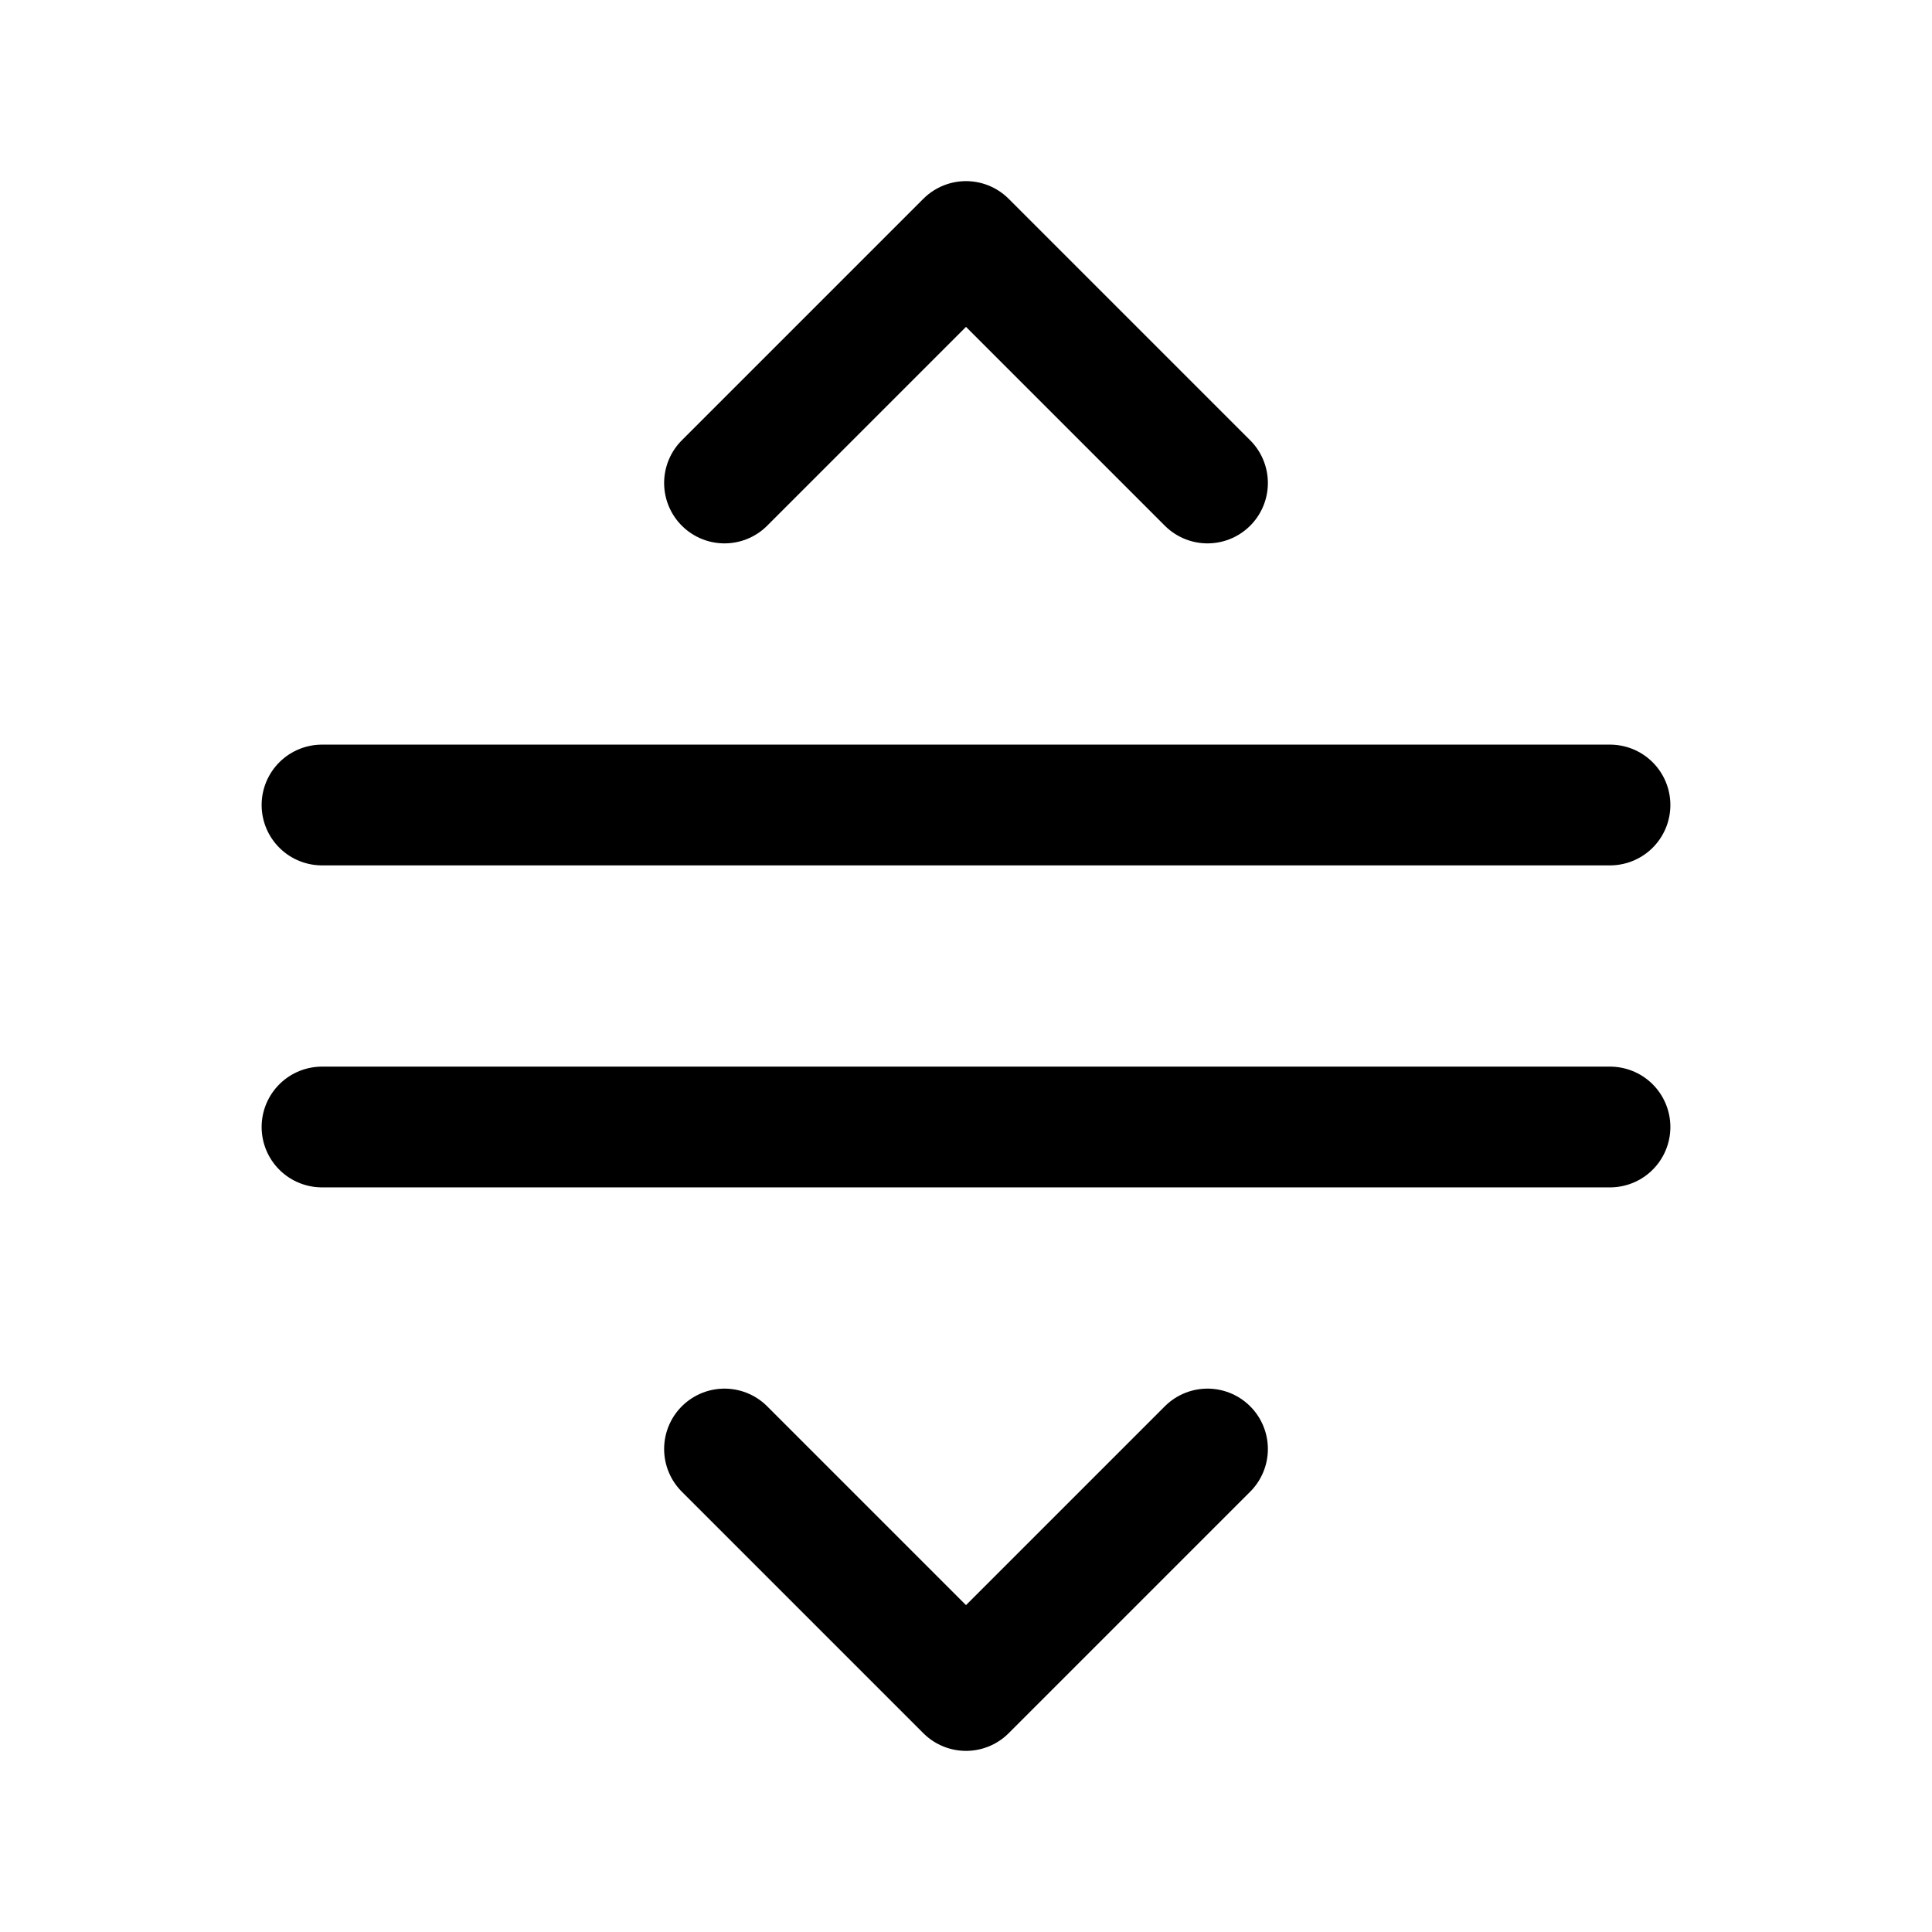
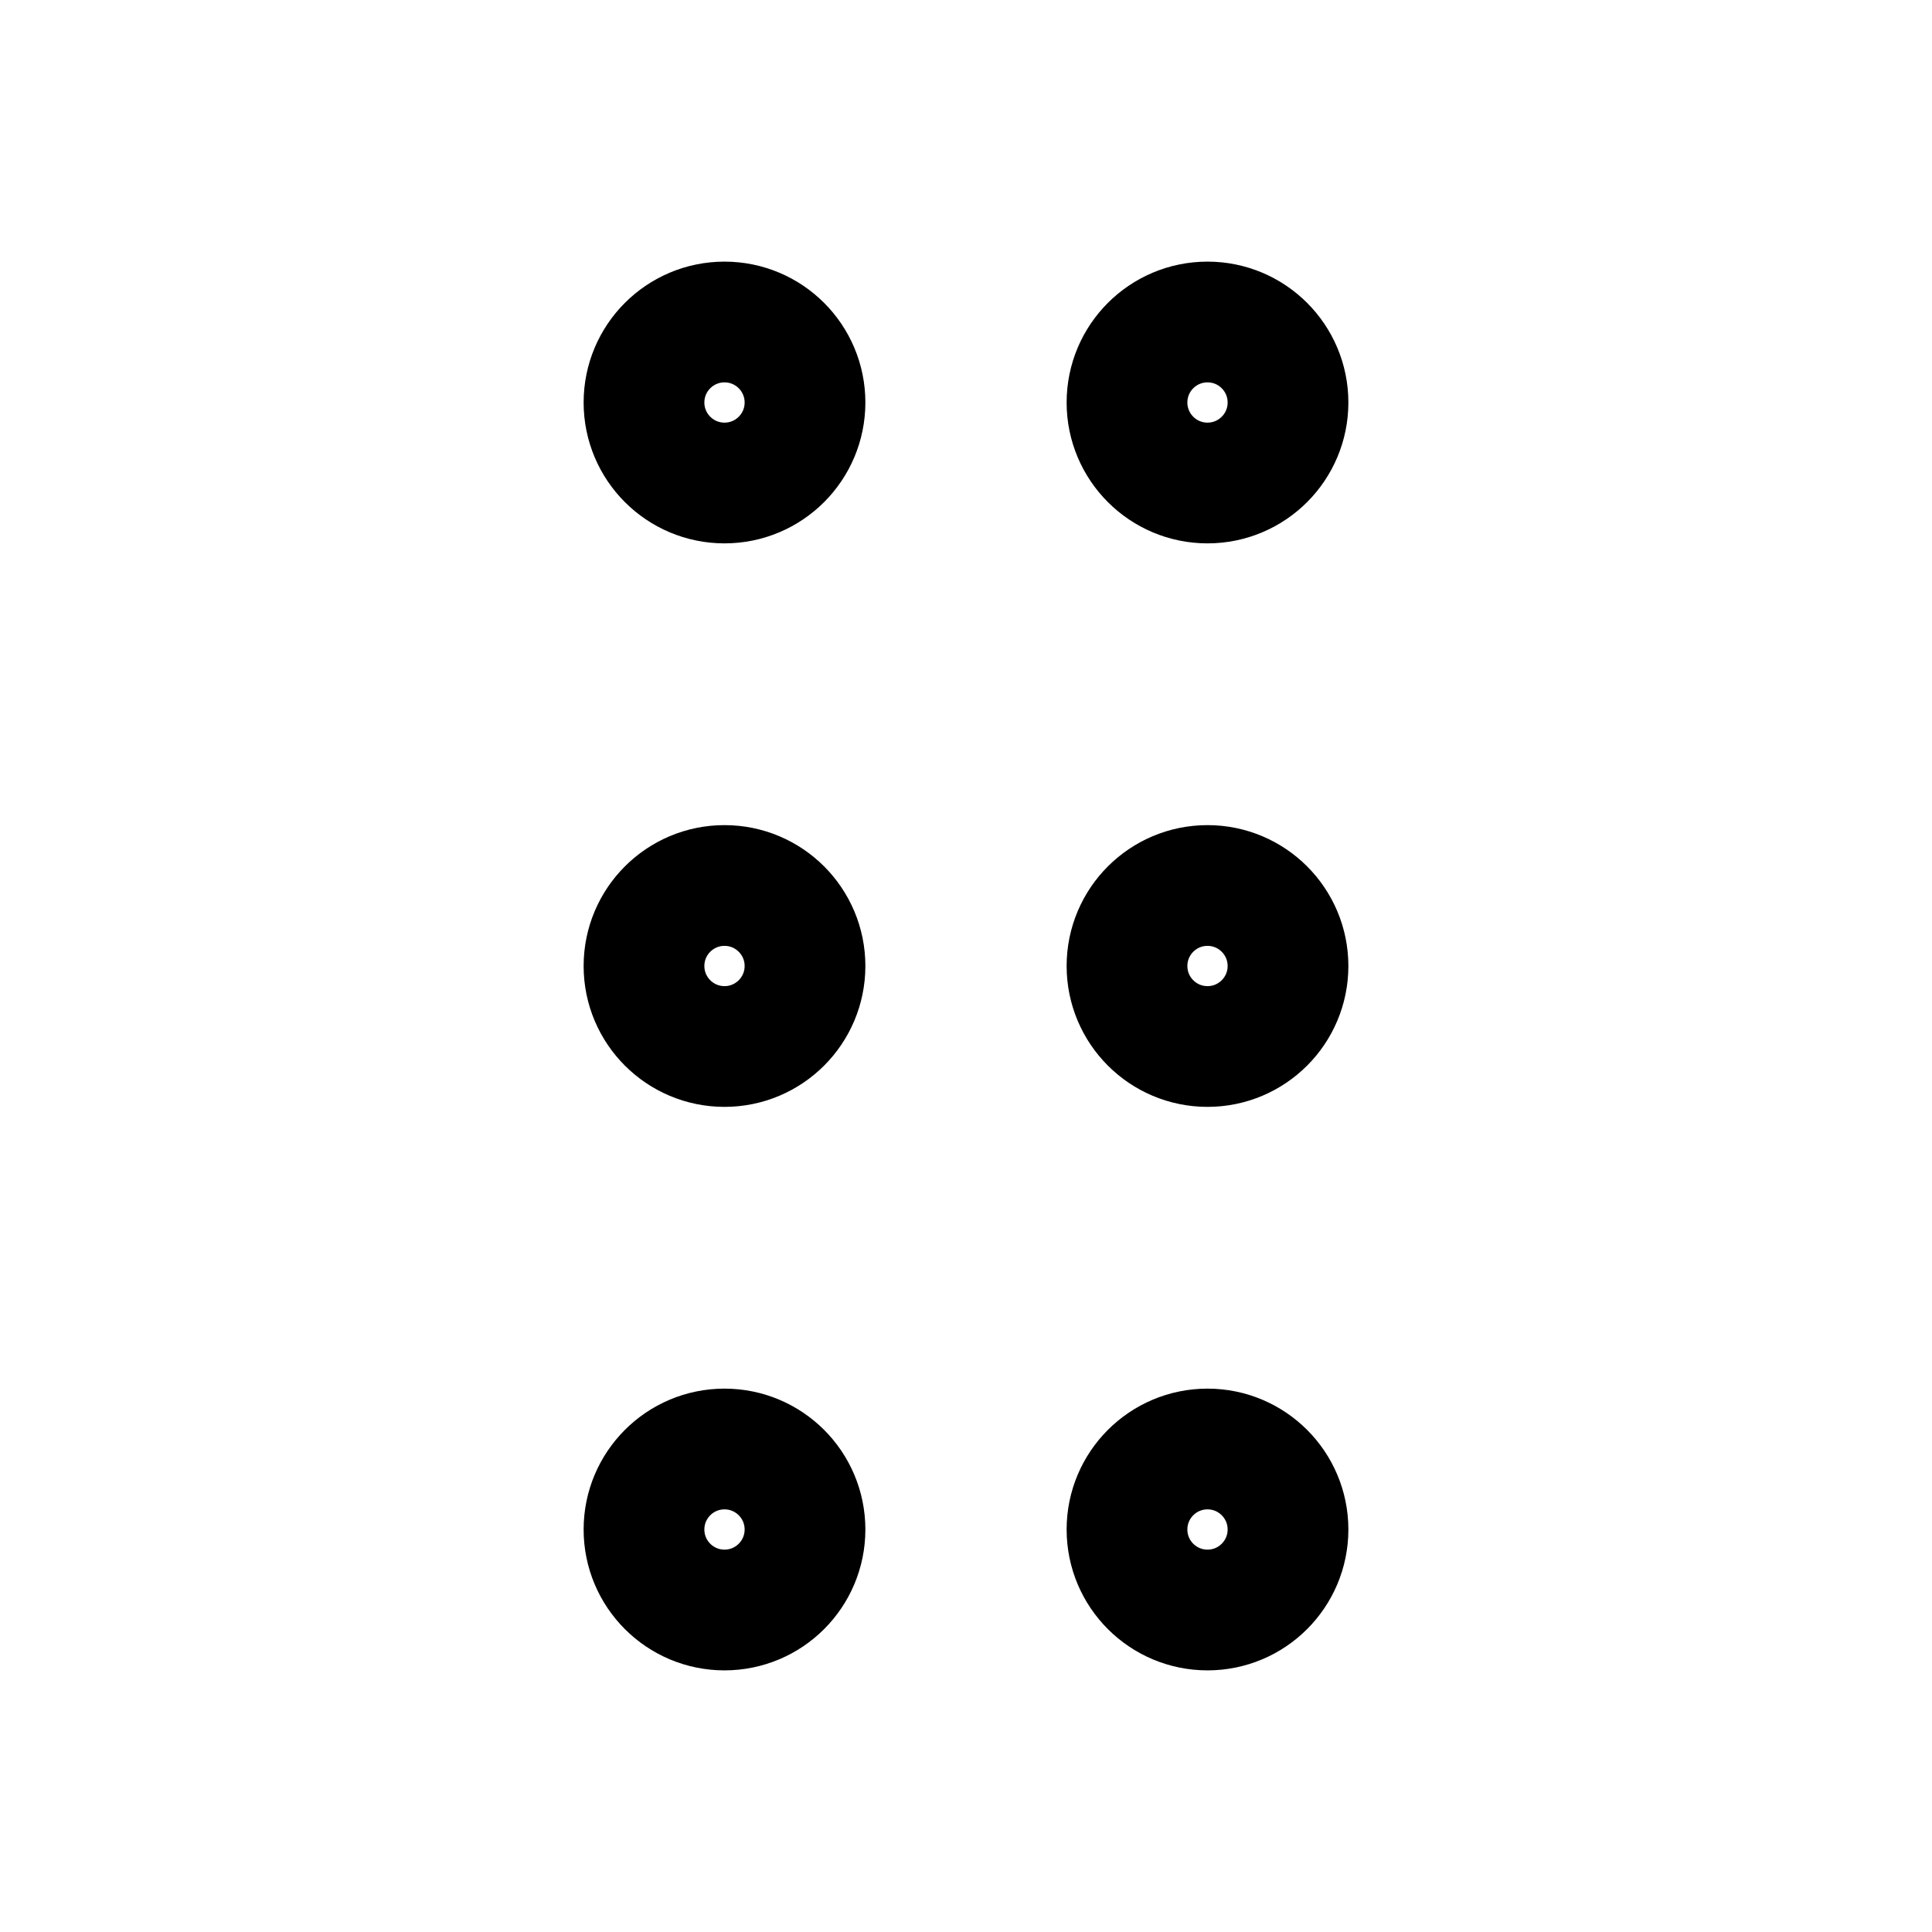
- <svg xmlns="http://www.w3.org/2000/svg" viewBox="0 0 24 24" fill="none" stroke="currentColor" stroke-width="1.5" stroke-linecap="round" stroke-linejoin="round" class="icon icon-tabler icons-tabler-outline icon-tabler-menu-order">
+ <svg xmlns="http://www.w3.org/2000/svg" viewBox="0 0 24 24" fill="none" stroke="currentColor" stroke-width="1.5" stroke-linecap="round" stroke-linejoin="round" class="icon icon-tabler icons-tabler-outline icon-tabler-grip-vertical">
  <path stroke="none" d="M0 0h24v24H0z" fill="none" />
-   <path d="M4 10h16" />
-   <path d="M4 14h16" />
-   <path d="M9 18l3 3l3 -3" />
-   <path d="M9 6l3 -3l3 3" />
+   <path d="M8 5a1 1 0 1 0 2 0a1 1 0 1 0 -2 0" />
+   <path d="M8 12a1 1 0 1 0 2 0a1 1 0 1 0 -2 0" />
+   <path d="M8 19a1 1 0 1 0 2 0a1 1 0 1 0 -2 0" />
+   <path d="M14 5a1 1 0 1 0 2 0a1 1 0 1 0 -2 0" />
+   <path d="M14 12a1 1 0 1 0 2 0a1 1 0 1 0 -2 0" />
+   <path d="M14 19a1 1 0 1 0 2 0a1 1 0 1 0 -2 0" />
</svg>
